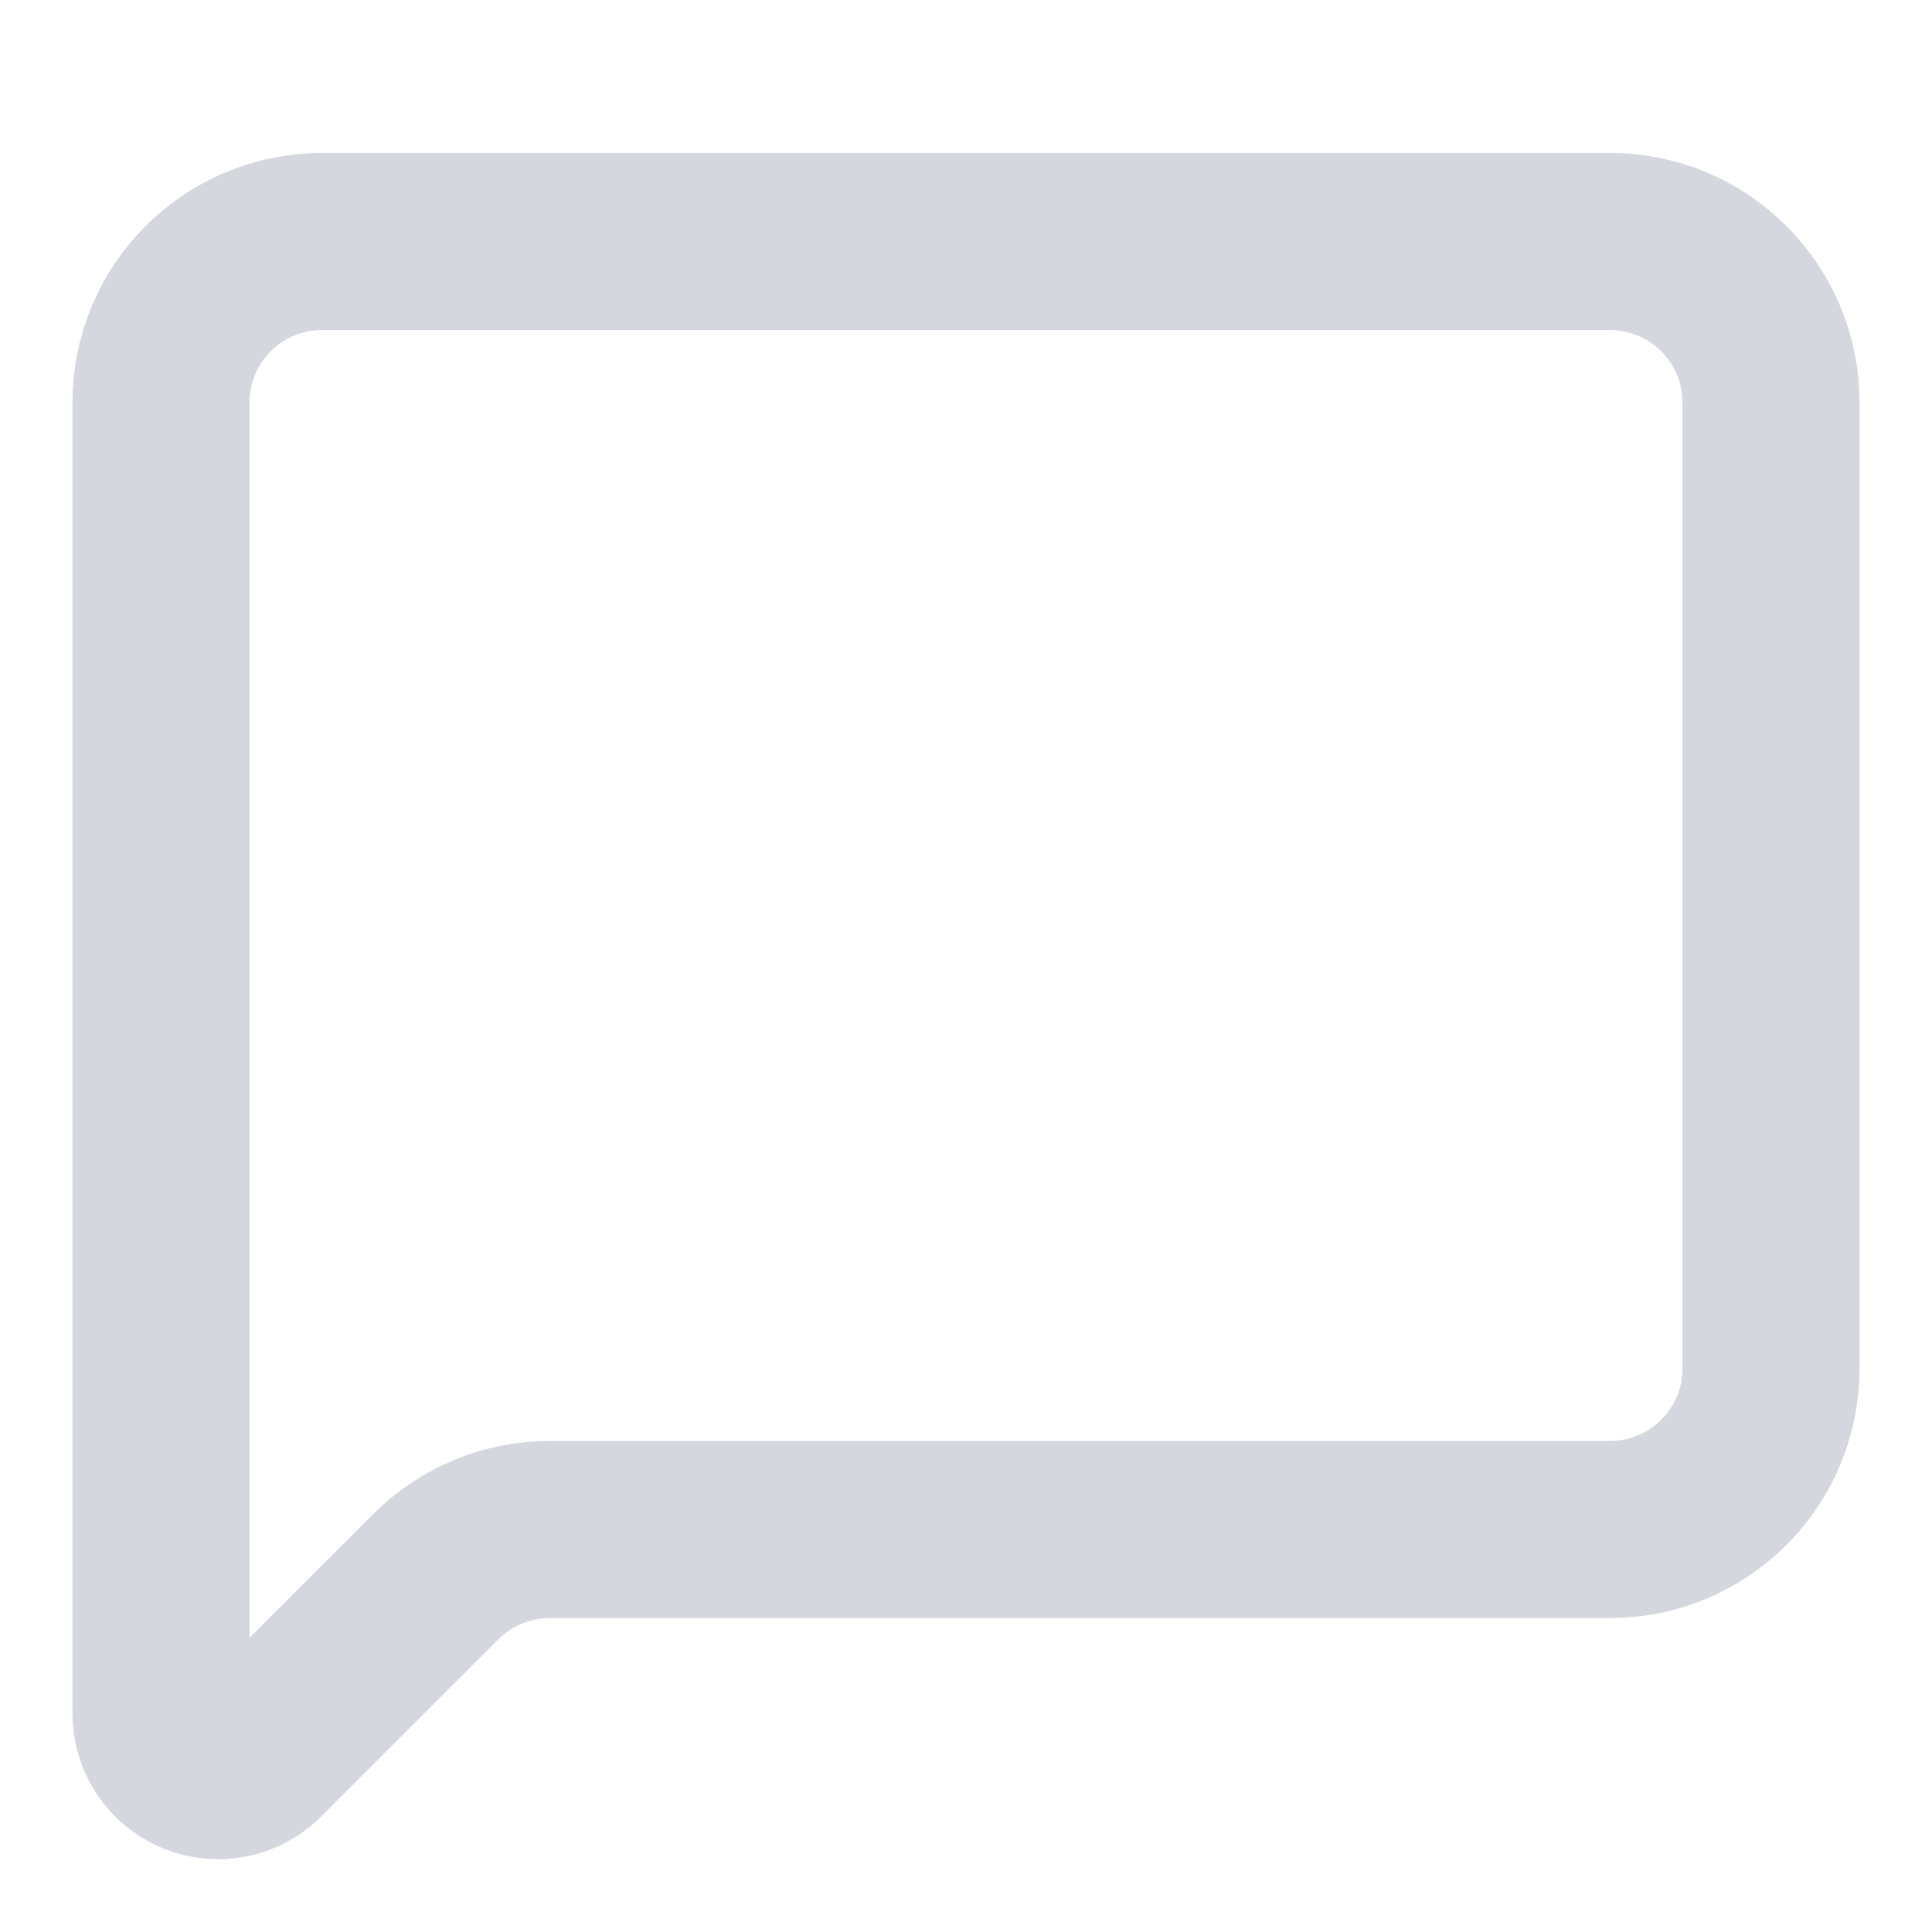
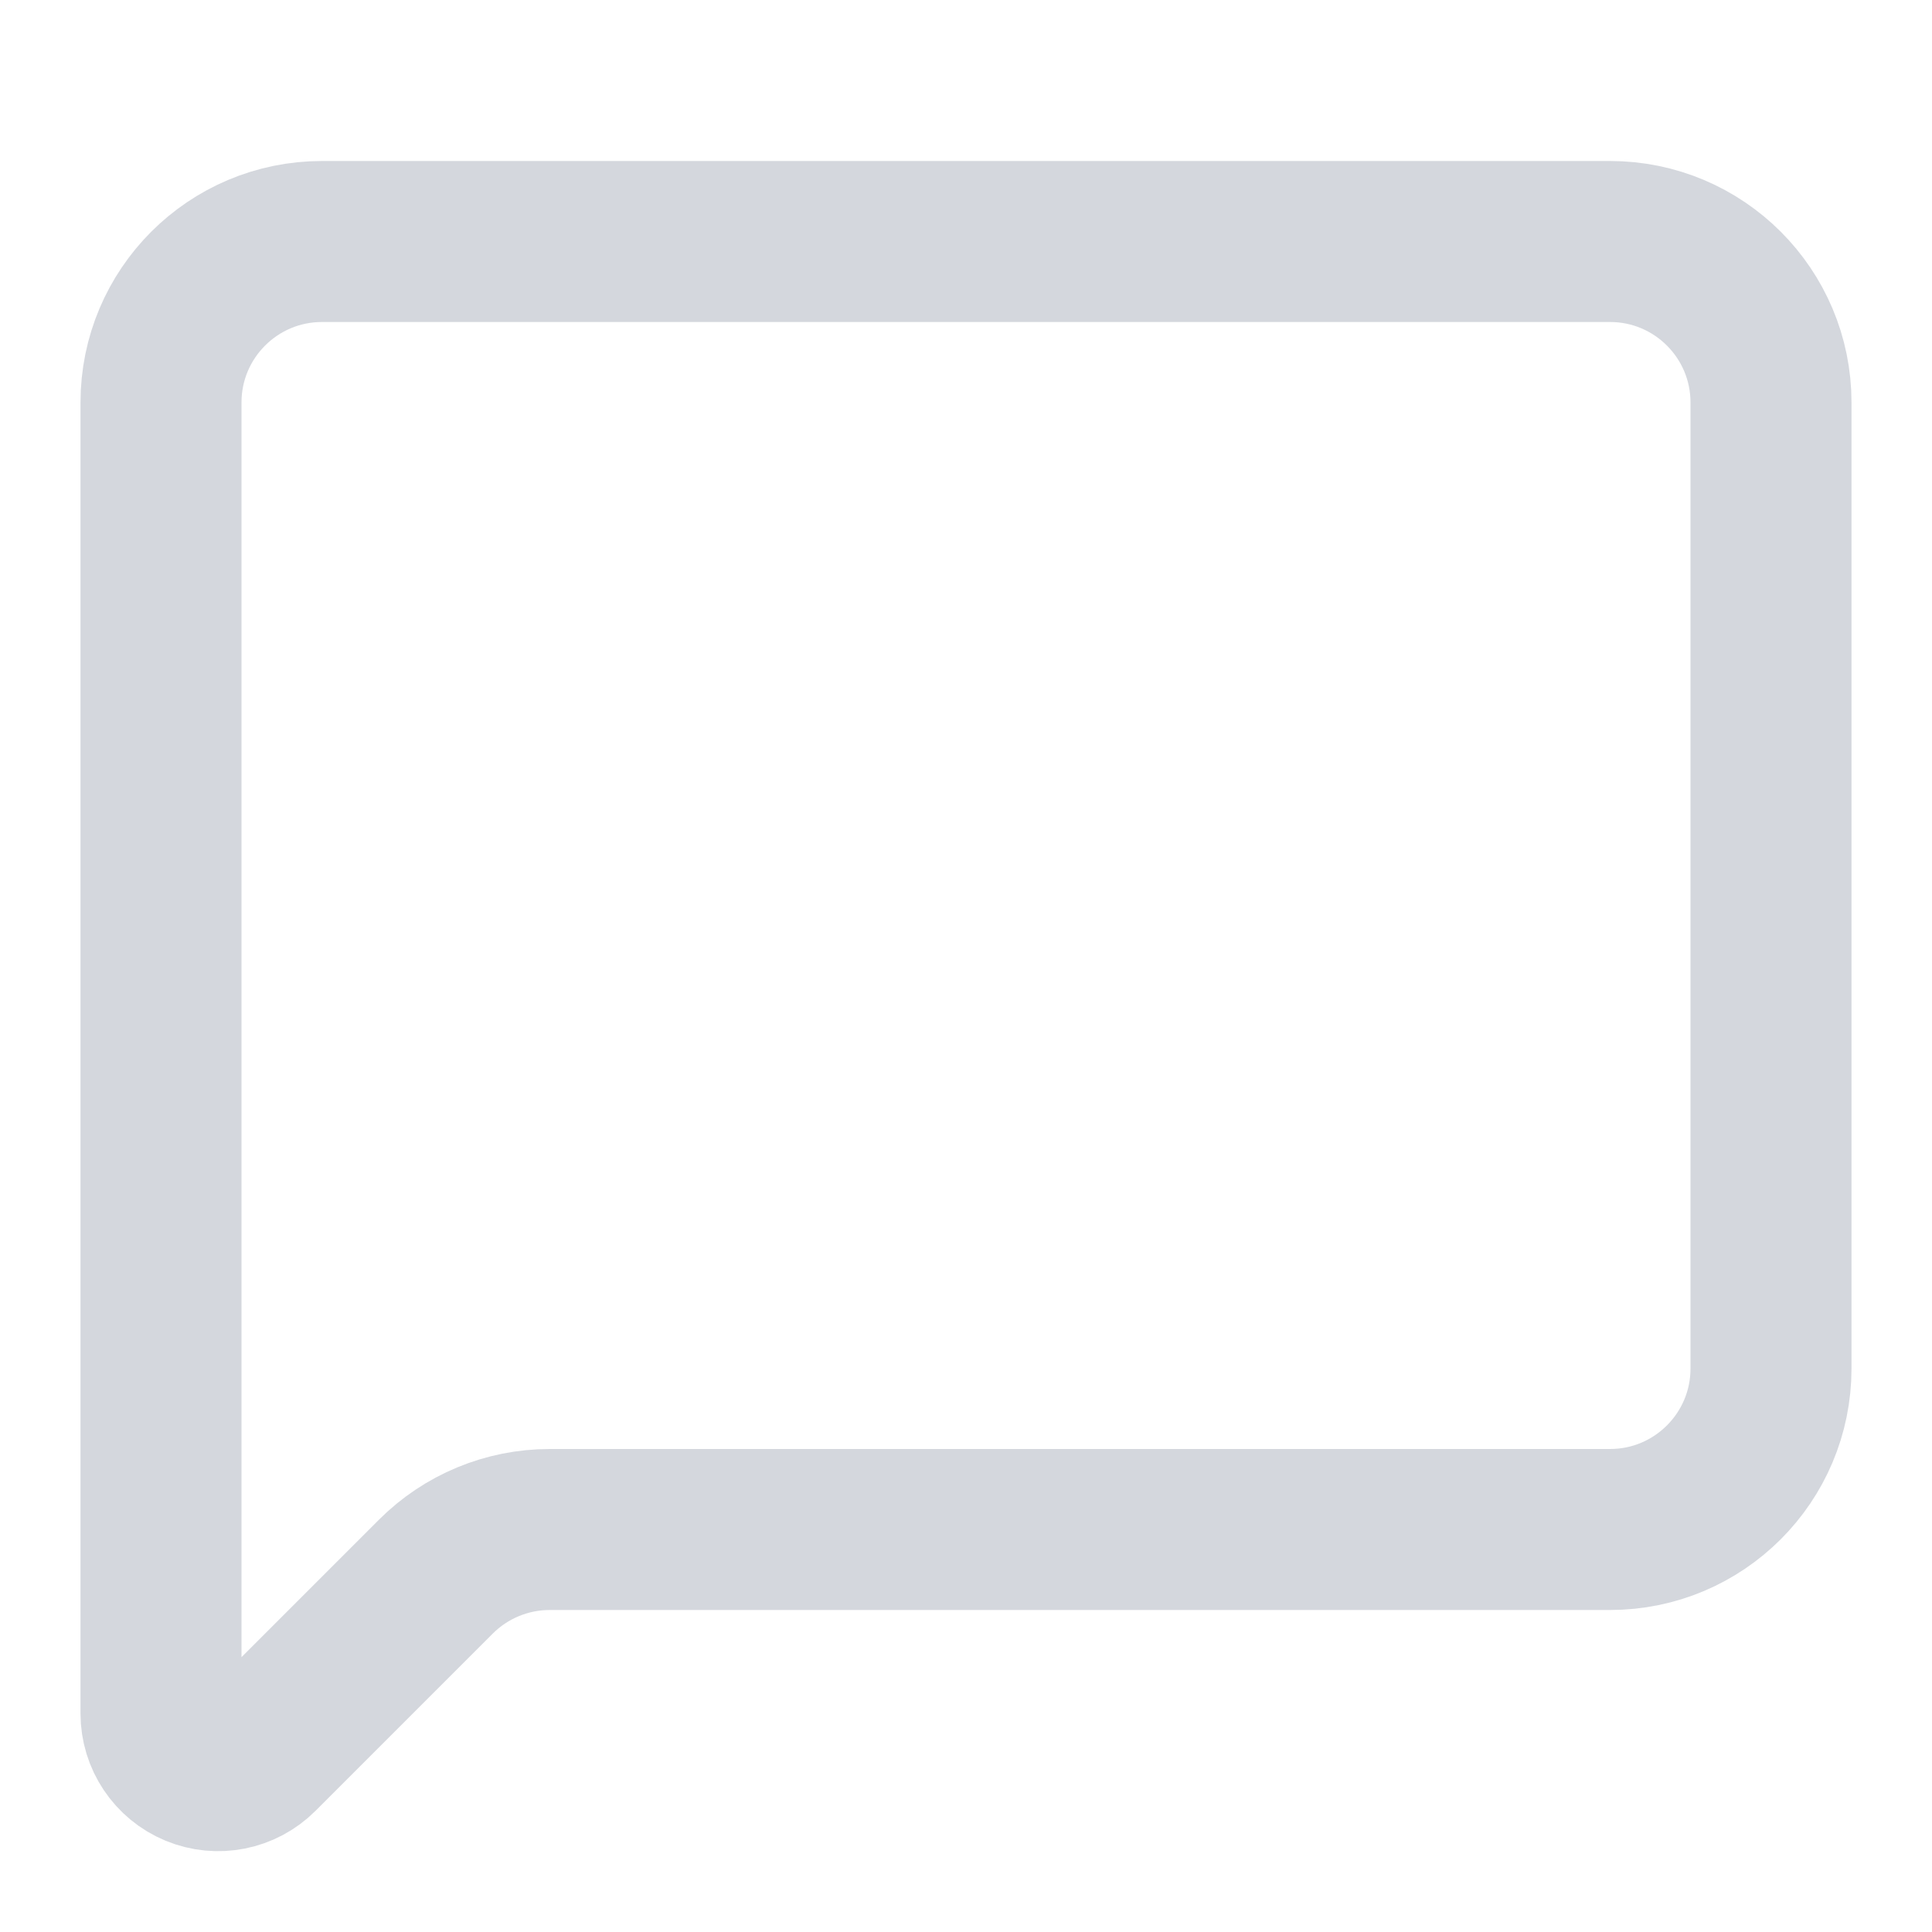
- <svg xmlns="http://www.w3.org/2000/svg" width="24" height="24" viewBox="0 0 24 24" fill="none" stroke="#D4D7DD" stroke-width="2.2" stroke-linecap="round" stroke-linejoin="round" class="lucide lucide-message-square" aria-hidden="true">
+ <svg xmlns="http://www.w3.org/2000/svg" width="24" height="24" viewBox="0 0 24 24" fill="none" stroke="#D4D7DD" stroke-width="2" stroke-linecap="round" stroke-linejoin="round" class="lucide lucide-message-square" aria-hidden="true">
  <path d="M22 17a2 2 0 0 1-2 2H6.828a2 2 0 0 0-1.414.586l-2.202 2.202A.71.71 0 0 1 2 21.286V5a2 2 0 0 1 2-2h16a2 2 0 0 1 2 2z" />
</svg>
